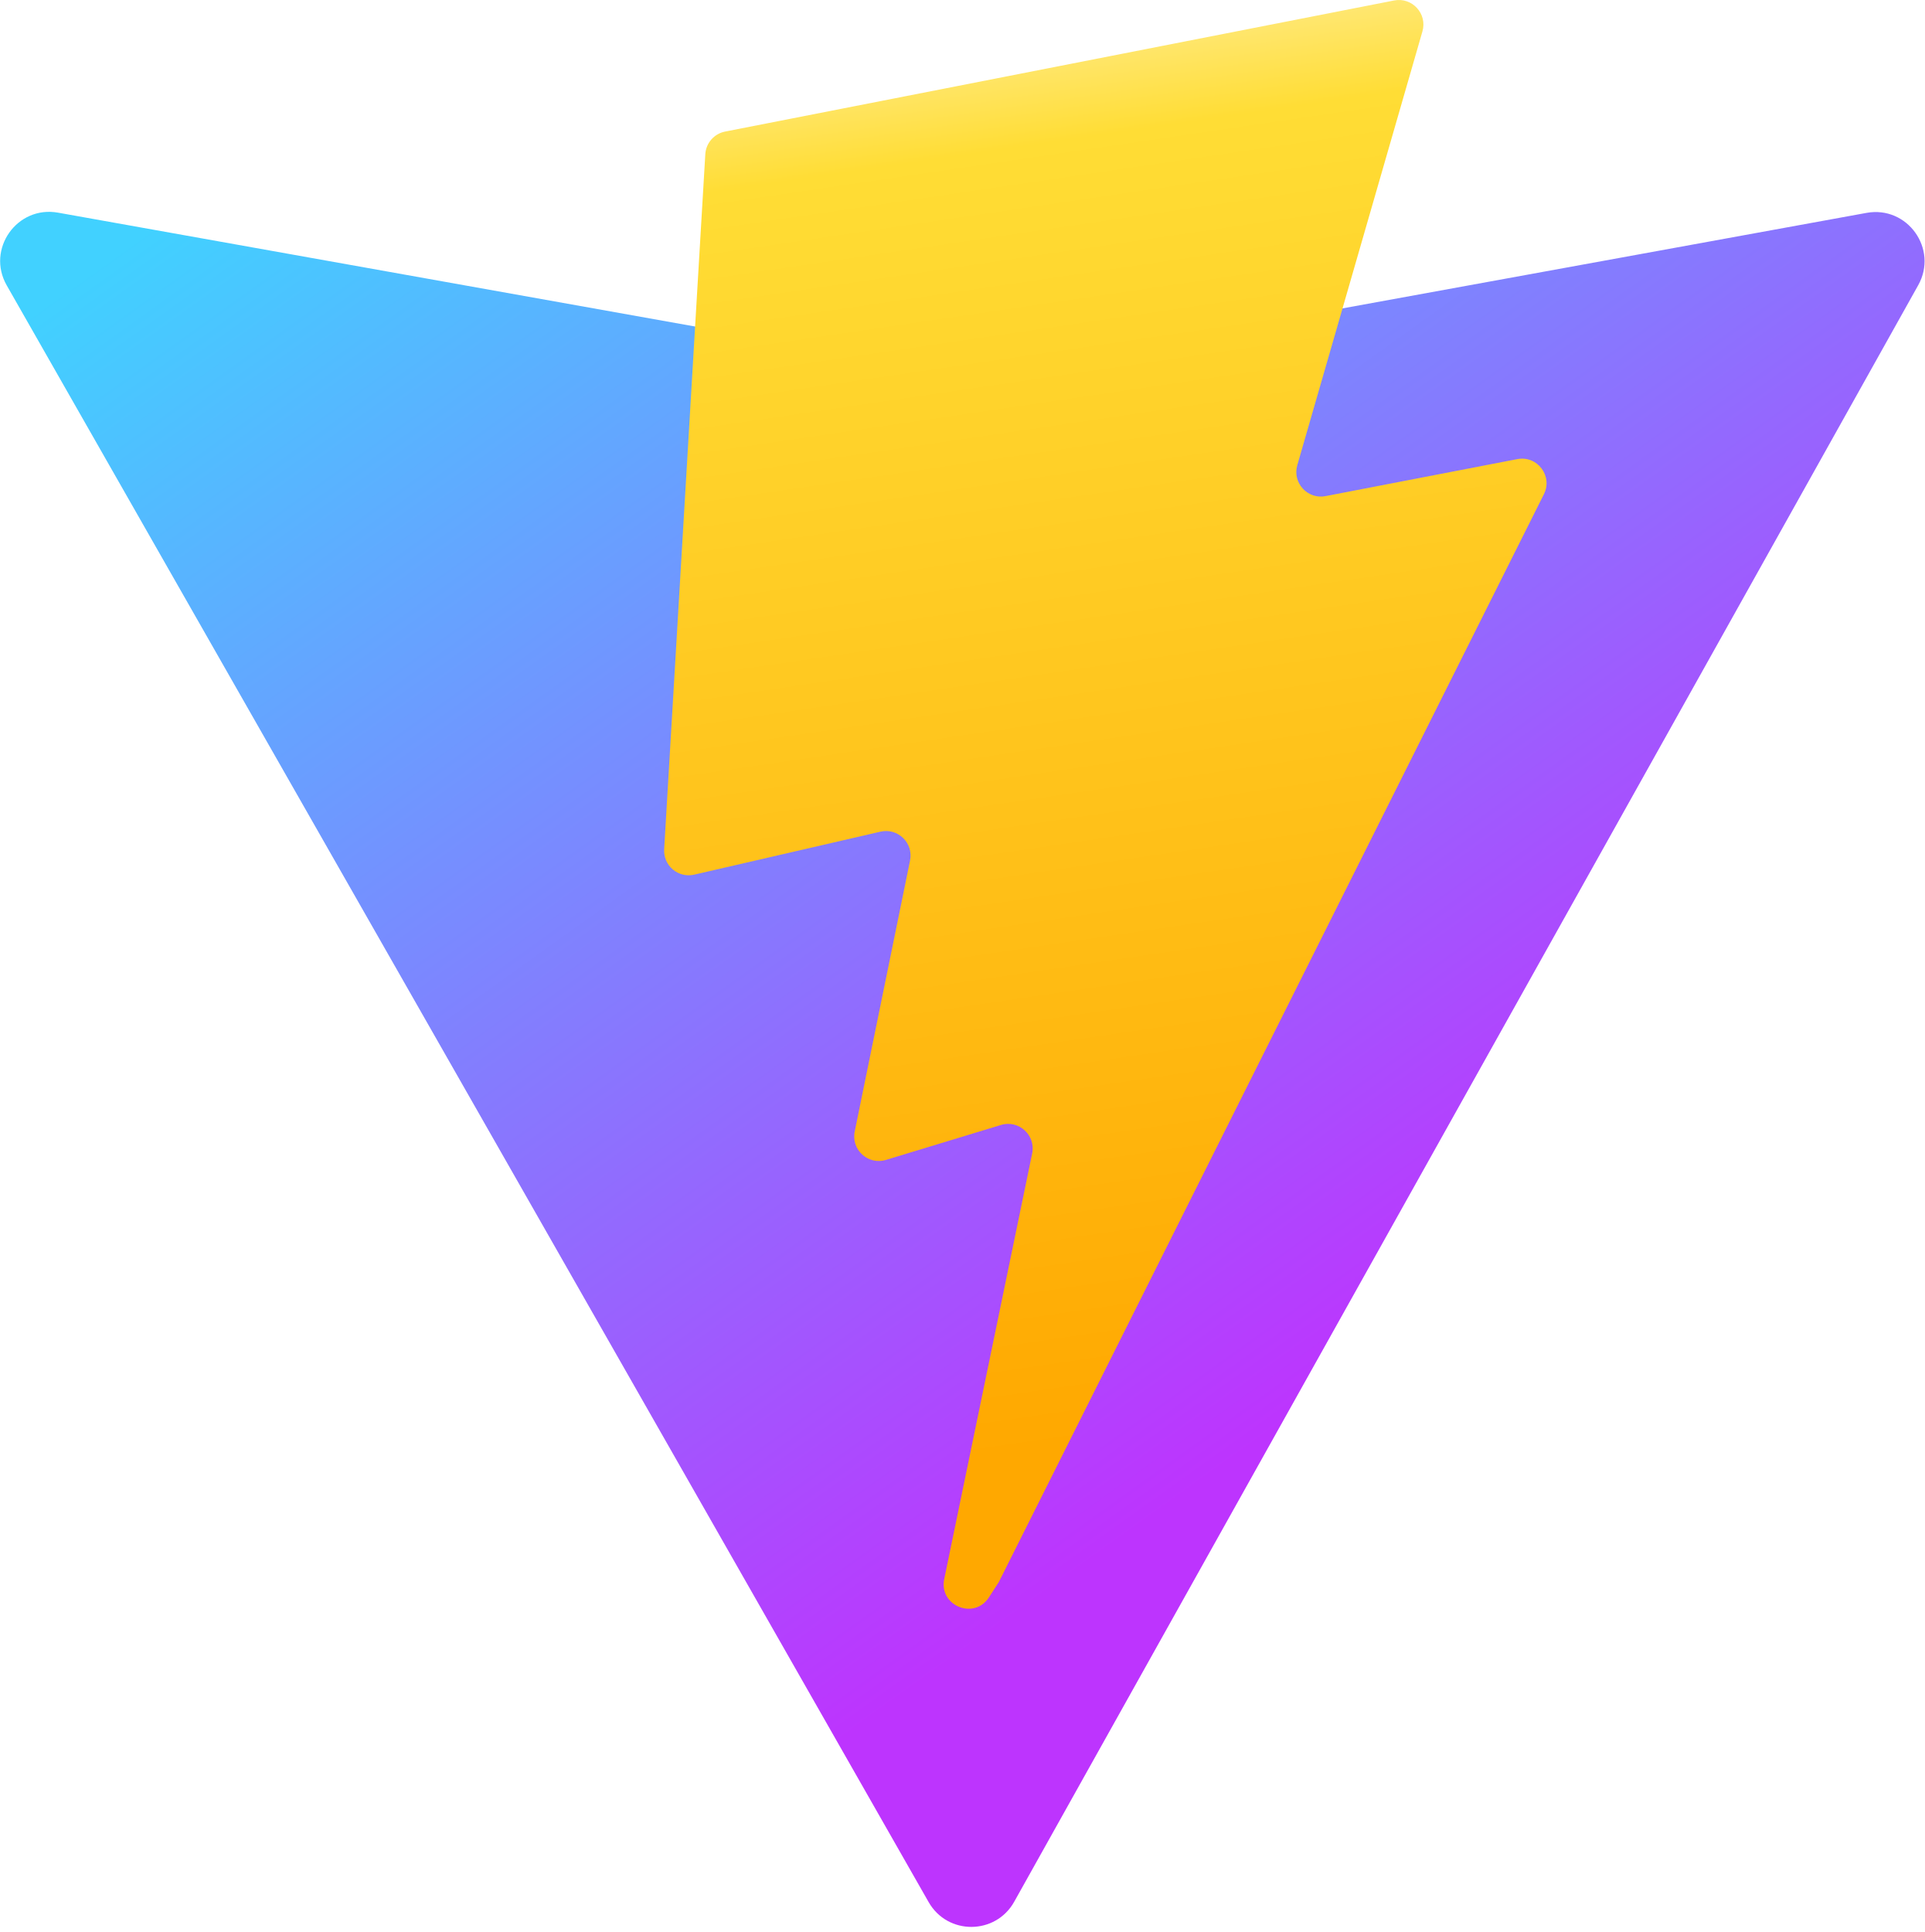
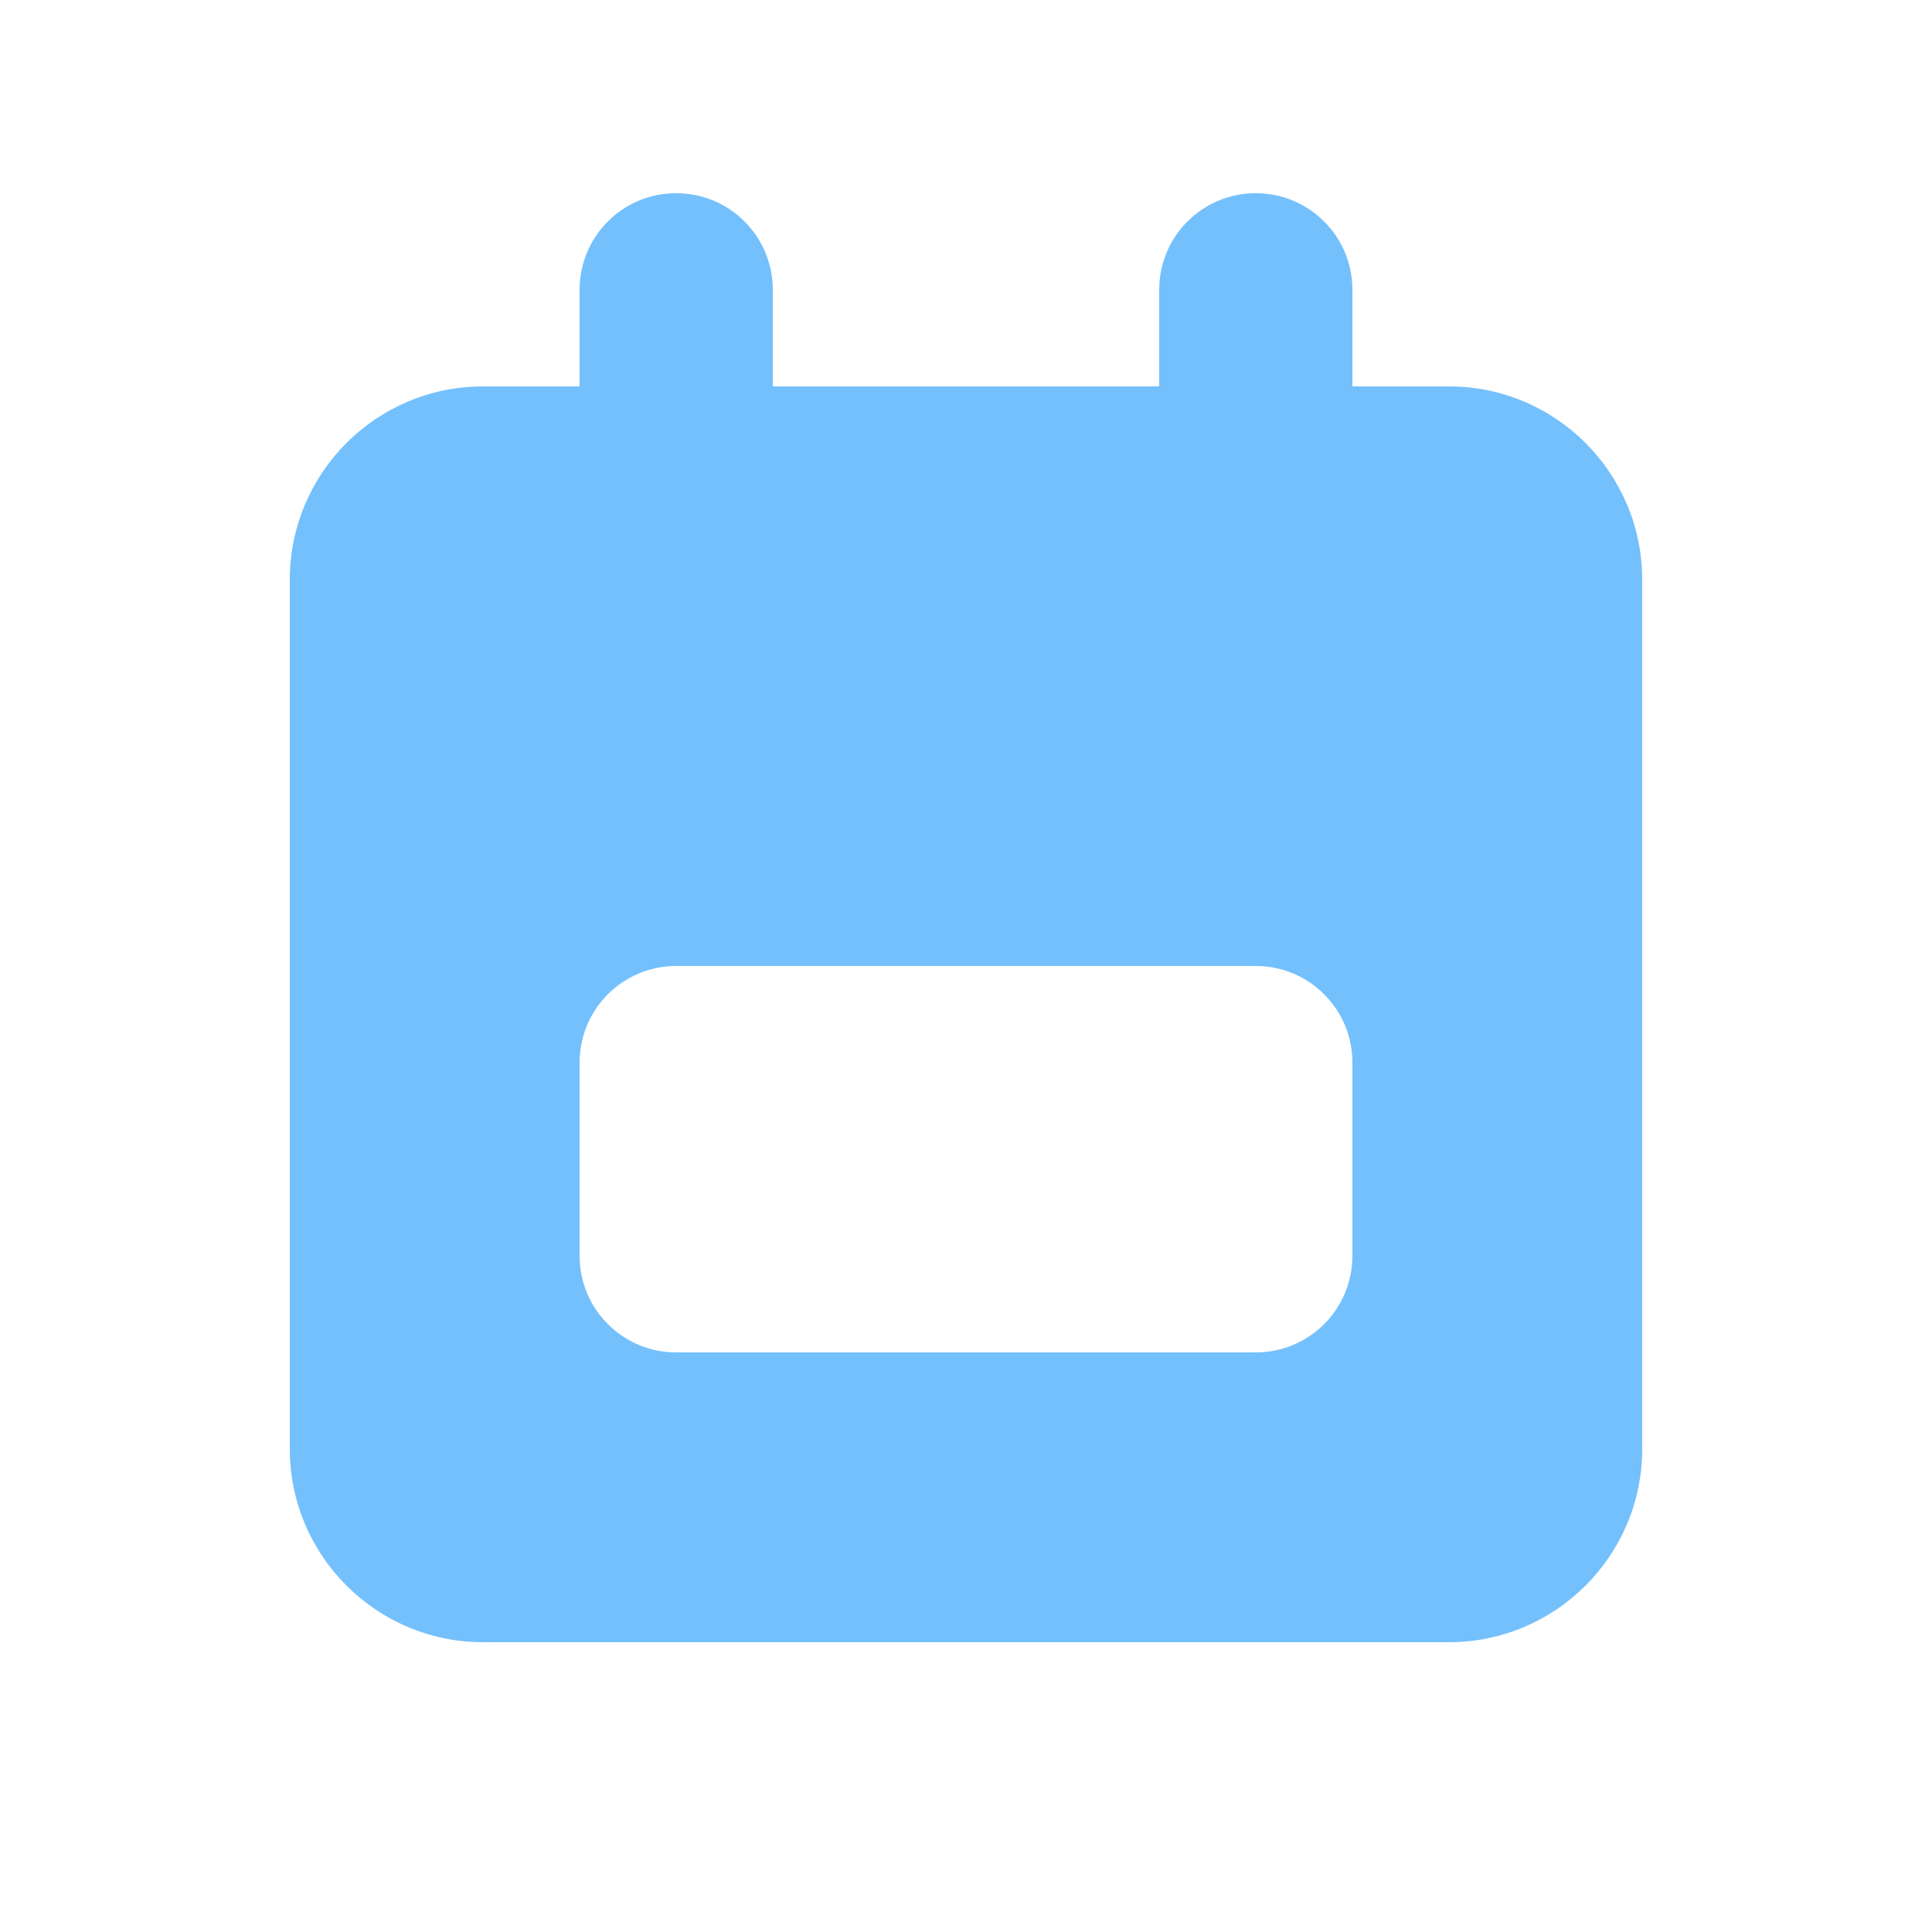
- <svg xmlns="http://www.w3.org/2000/svg" aria-hidden="true" role="img" class="iconify iconify--logos" width="31.88" height="32" preserveAspectRatio="xMidYMid meet" viewBox="0 0 256 257">
-   <defs>
-     <linearGradient id="IconifyId1813088fe1fbc01fb466" x1="-.828%" x2="57.636%" y1="7.652%" y2="78.411%">
-       <stop offset="0%" stop-color="#41D1FF" />
-       <stop offset="100%" stop-color="#BD34FE" />
-     </linearGradient>
-     <linearGradient id="IconifyId1813088fe1fbc01fb467" x1="43.376%" x2="50.316%" y1="2.242%" y2="89.03%">
-       <stop offset="0%" stop-color="#FFEA83" />
-       <stop offset="8.333%" stop-color="#FFDD35" />
-       <stop offset="100%" stop-color="#FFA800" />
-     </linearGradient>
-   </defs>
-   <path fill="url(#IconifyId1813088fe1fbc01fb466)" d="M255.153 37.938L134.897 252.976c-2.483 4.44-8.862 4.466-11.382.048L.875 37.958c-2.746-4.814 1.371-10.646 6.827-9.67l120.385 21.517a6.537 6.537 0 0 0 2.322-.004l117.867-21.483c5.438-.991 9.574 4.796 6.877 9.62Z" />
-   <path fill="url(#IconifyId1813088fe1fbc01fb467)" d="M185.432.063L96.44 17.501a3.268 3.268 0 0 0-2.634 3.014l-5.474 92.456a3.268 3.268 0 0 0 3.997 3.378l24.777-5.718c2.318-.535 4.413 1.507 3.936 3.838l-7.361 36.047c-.495 2.426 1.782 4.5 4.151 3.78l15.304-4.649c2.372-.72 4.652 1.36 4.15 3.788l-11.698 56.621c-.732 3.542 3.979 5.473 5.943 2.437l1.313-2.028l72.516-144.72c1.215-2.423-.88-5.186-3.54-4.672l-25.505 4.922c-2.396.462-4.435-1.77-3.759-4.114l16.646-57.705c.677-2.35-1.37-4.583-3.769-4.113Z" />
+ <svg xmlns="http://www.w3.org/2000/svg" viewBox="0 0 640 640">
+   <path fill="#74C0FC" d="M224 64C241.7 64 256 78.3 256 96L256 128L384 128L384 96C384 78.3 398.3 64 416 64C433.7 64 448 78.3 448 96L448 128L480 128C515.3 128 544 156.7 544 192L544 480C544 515.3 515.3 544 480 544L160 544C124.7 544 96 515.3 96 480L96 192C96 156.7 124.7 128 160 128L192 128L192 96C192 78.3 206.3 64 224 64zM224 320C206.3 320 192 334.3 192 352L192 416C192 433.7 206.3 448 224 448L416 448C433.7 448 448 433.7 448 416L448 352C448 334.3 433.7 320 416 320L224 320z" />
</svg>
